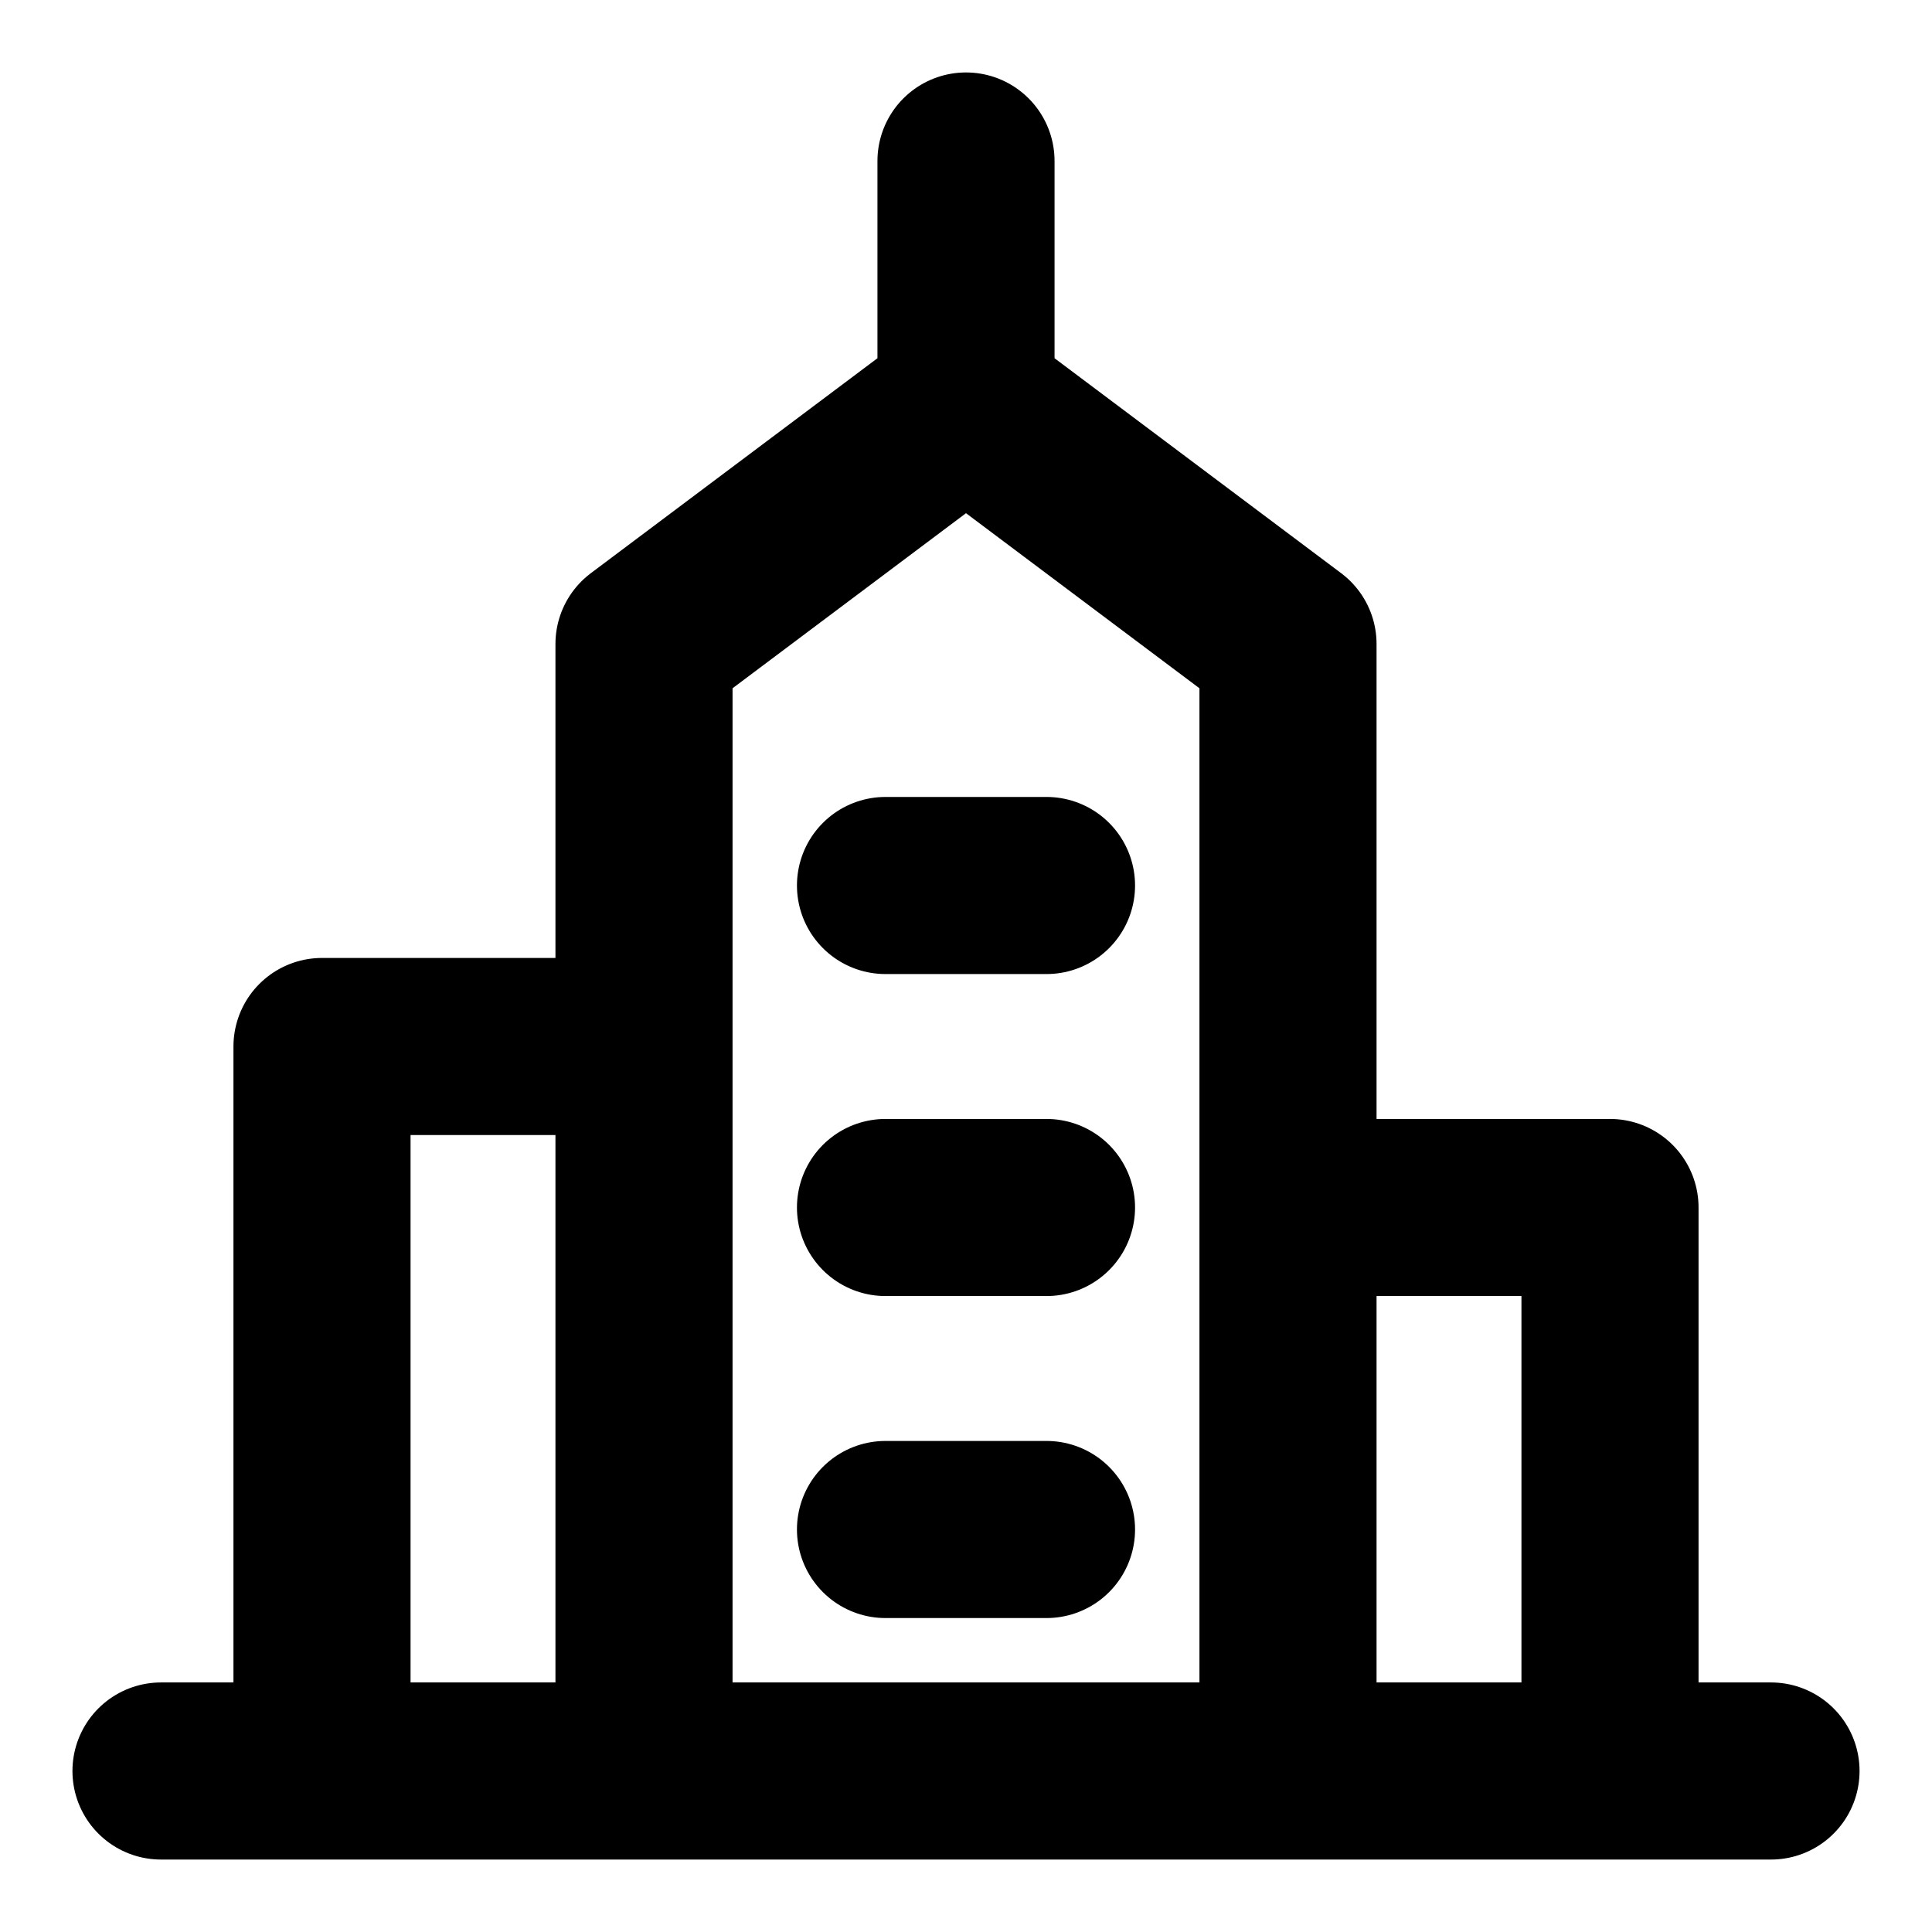
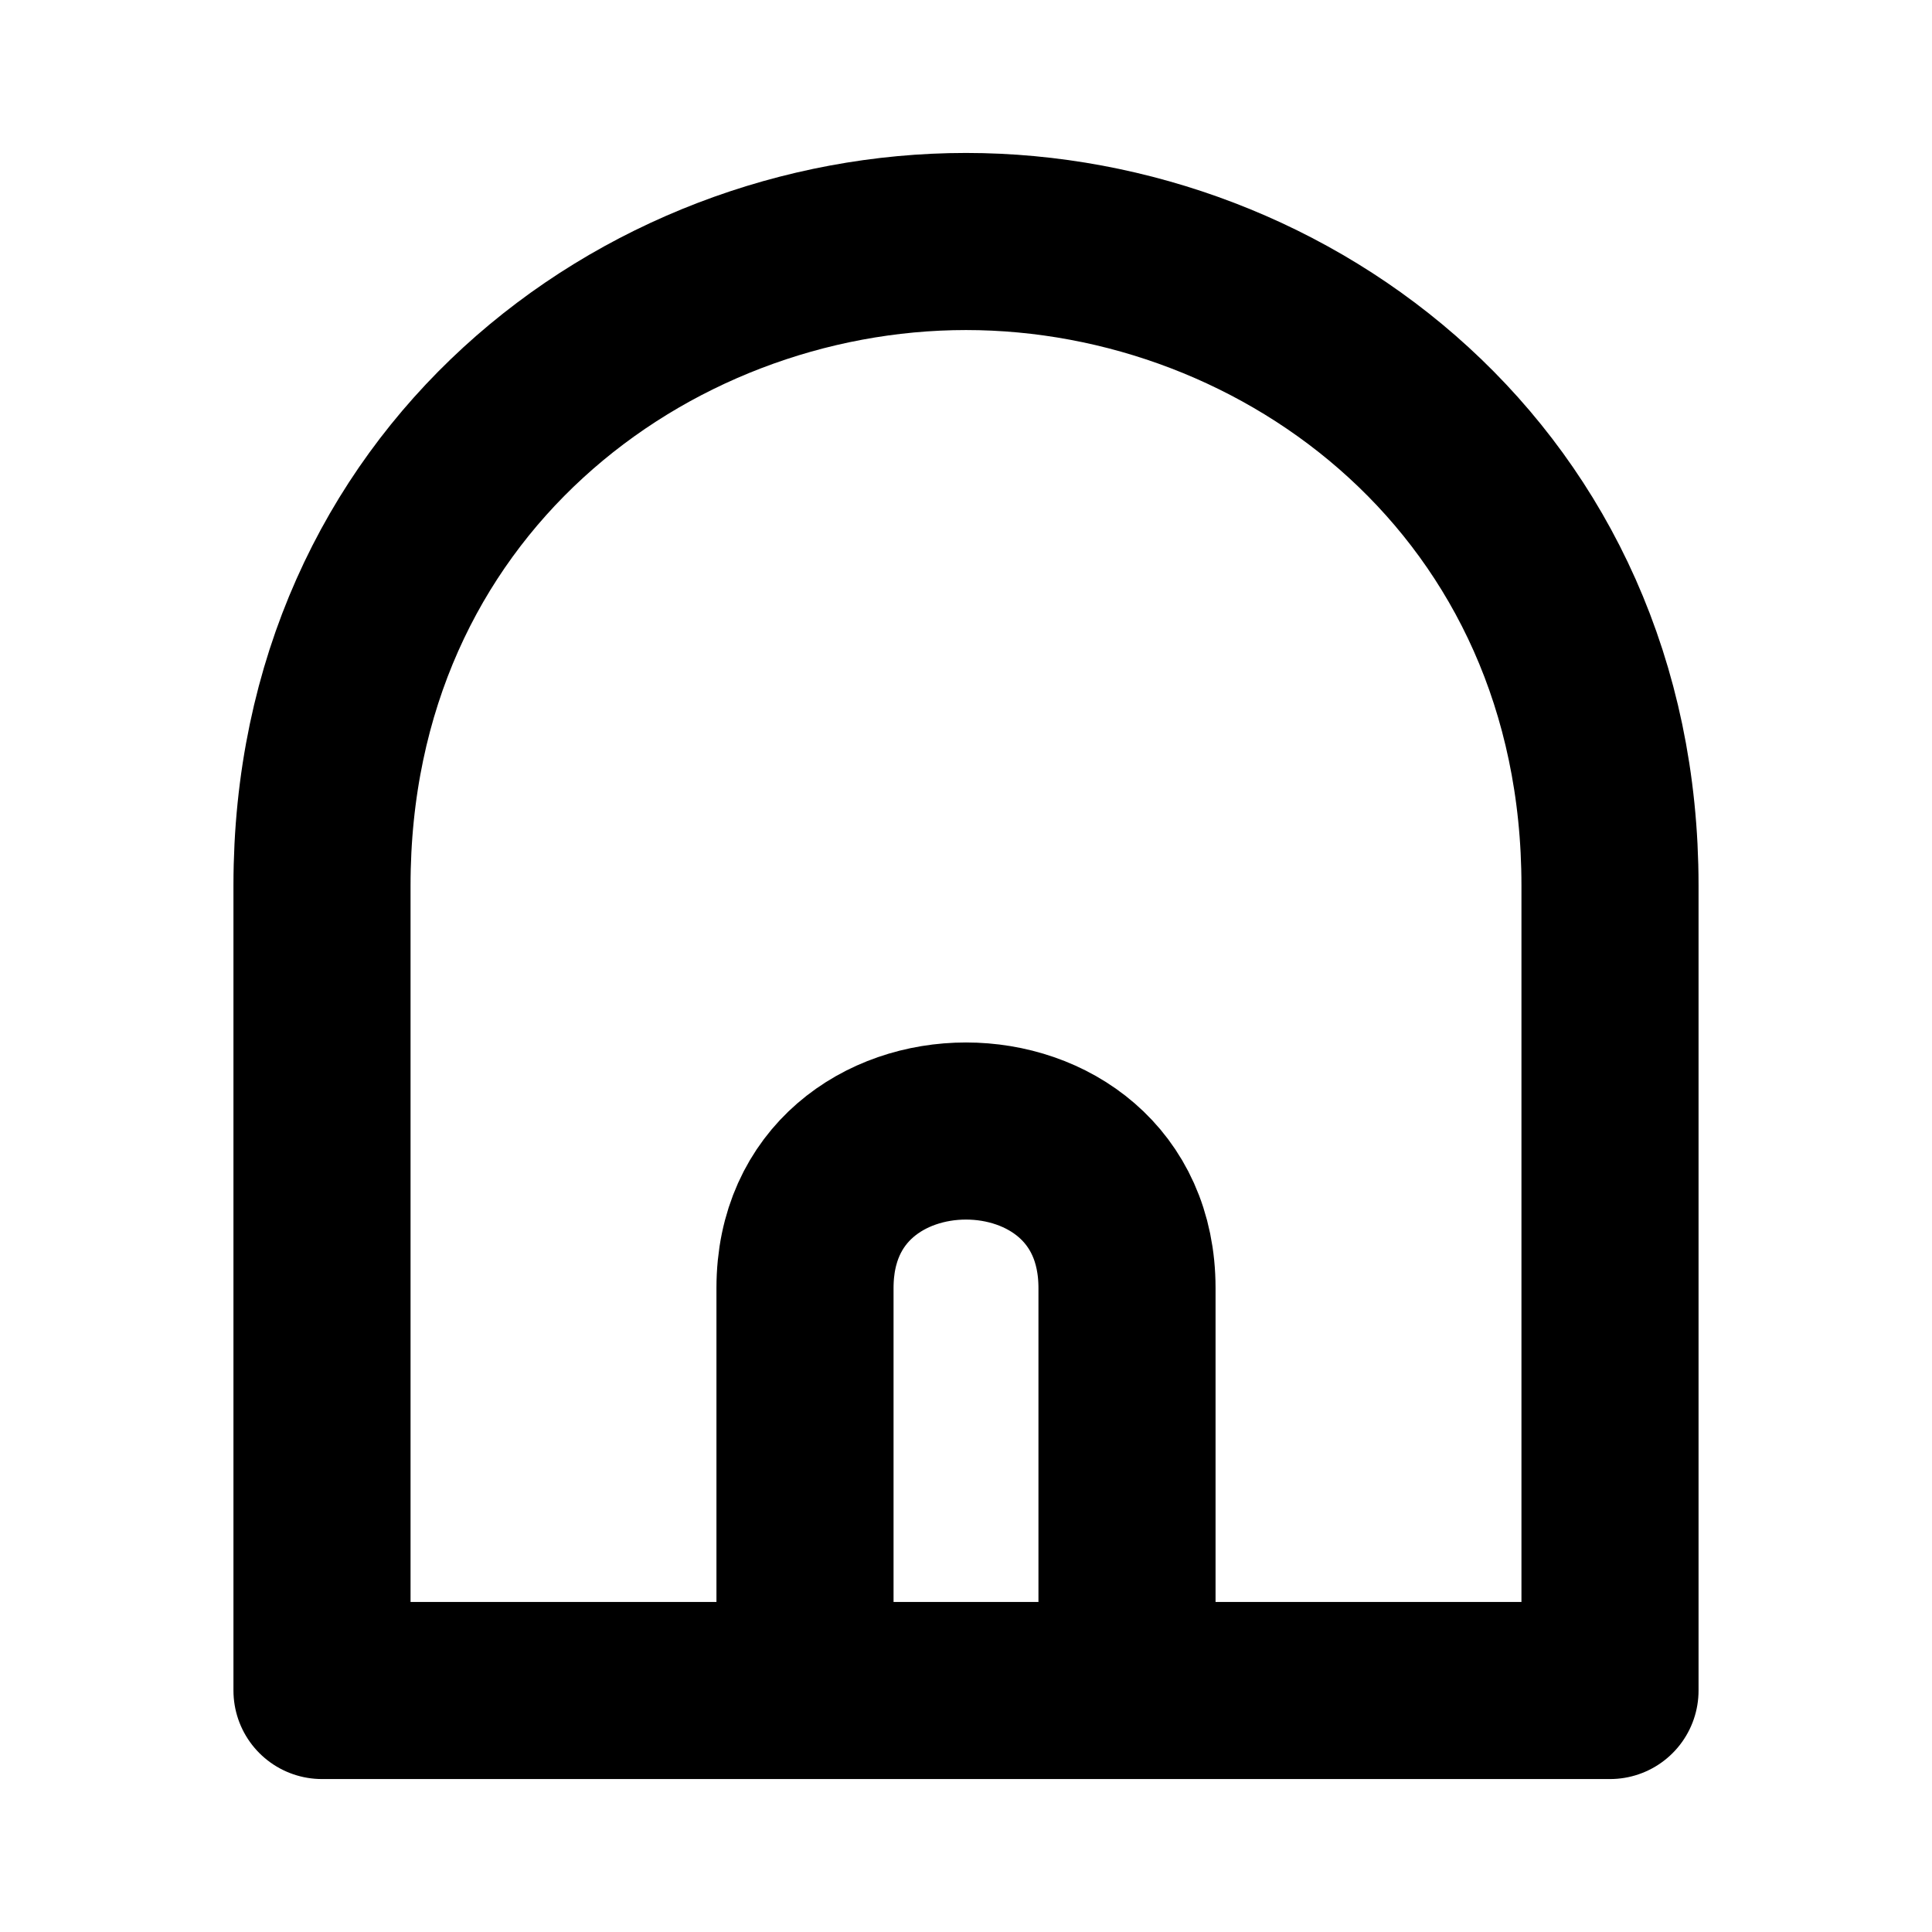
<svg xmlns="http://www.w3.org/2000/svg" width="24" height="24" viewBox="0 0 24 24">
-   <path d="M2 22 H22 M8 22 V8 L12 5 L16 8 V22 M12 5 V2 M4 22 V13 H8 M16 15 H20 V22 M11 11 H13 M11 15 H13 M11 19 H13" fill="none" stroke="#000000" stroke-width="2.2" stroke-linecap="round" stroke-linejoin="round" />
+   <path d="M4 21 V11 C4 6 8 3 12 3 C16 3 20 6 20 11 V21 Z M10 21 V16 C10 13.4 14 13.4 14 16 V21" fill="none" stroke="#000000" stroke-width="2.2" stroke-linecap="round" stroke-linejoin="round" />
</svg>
